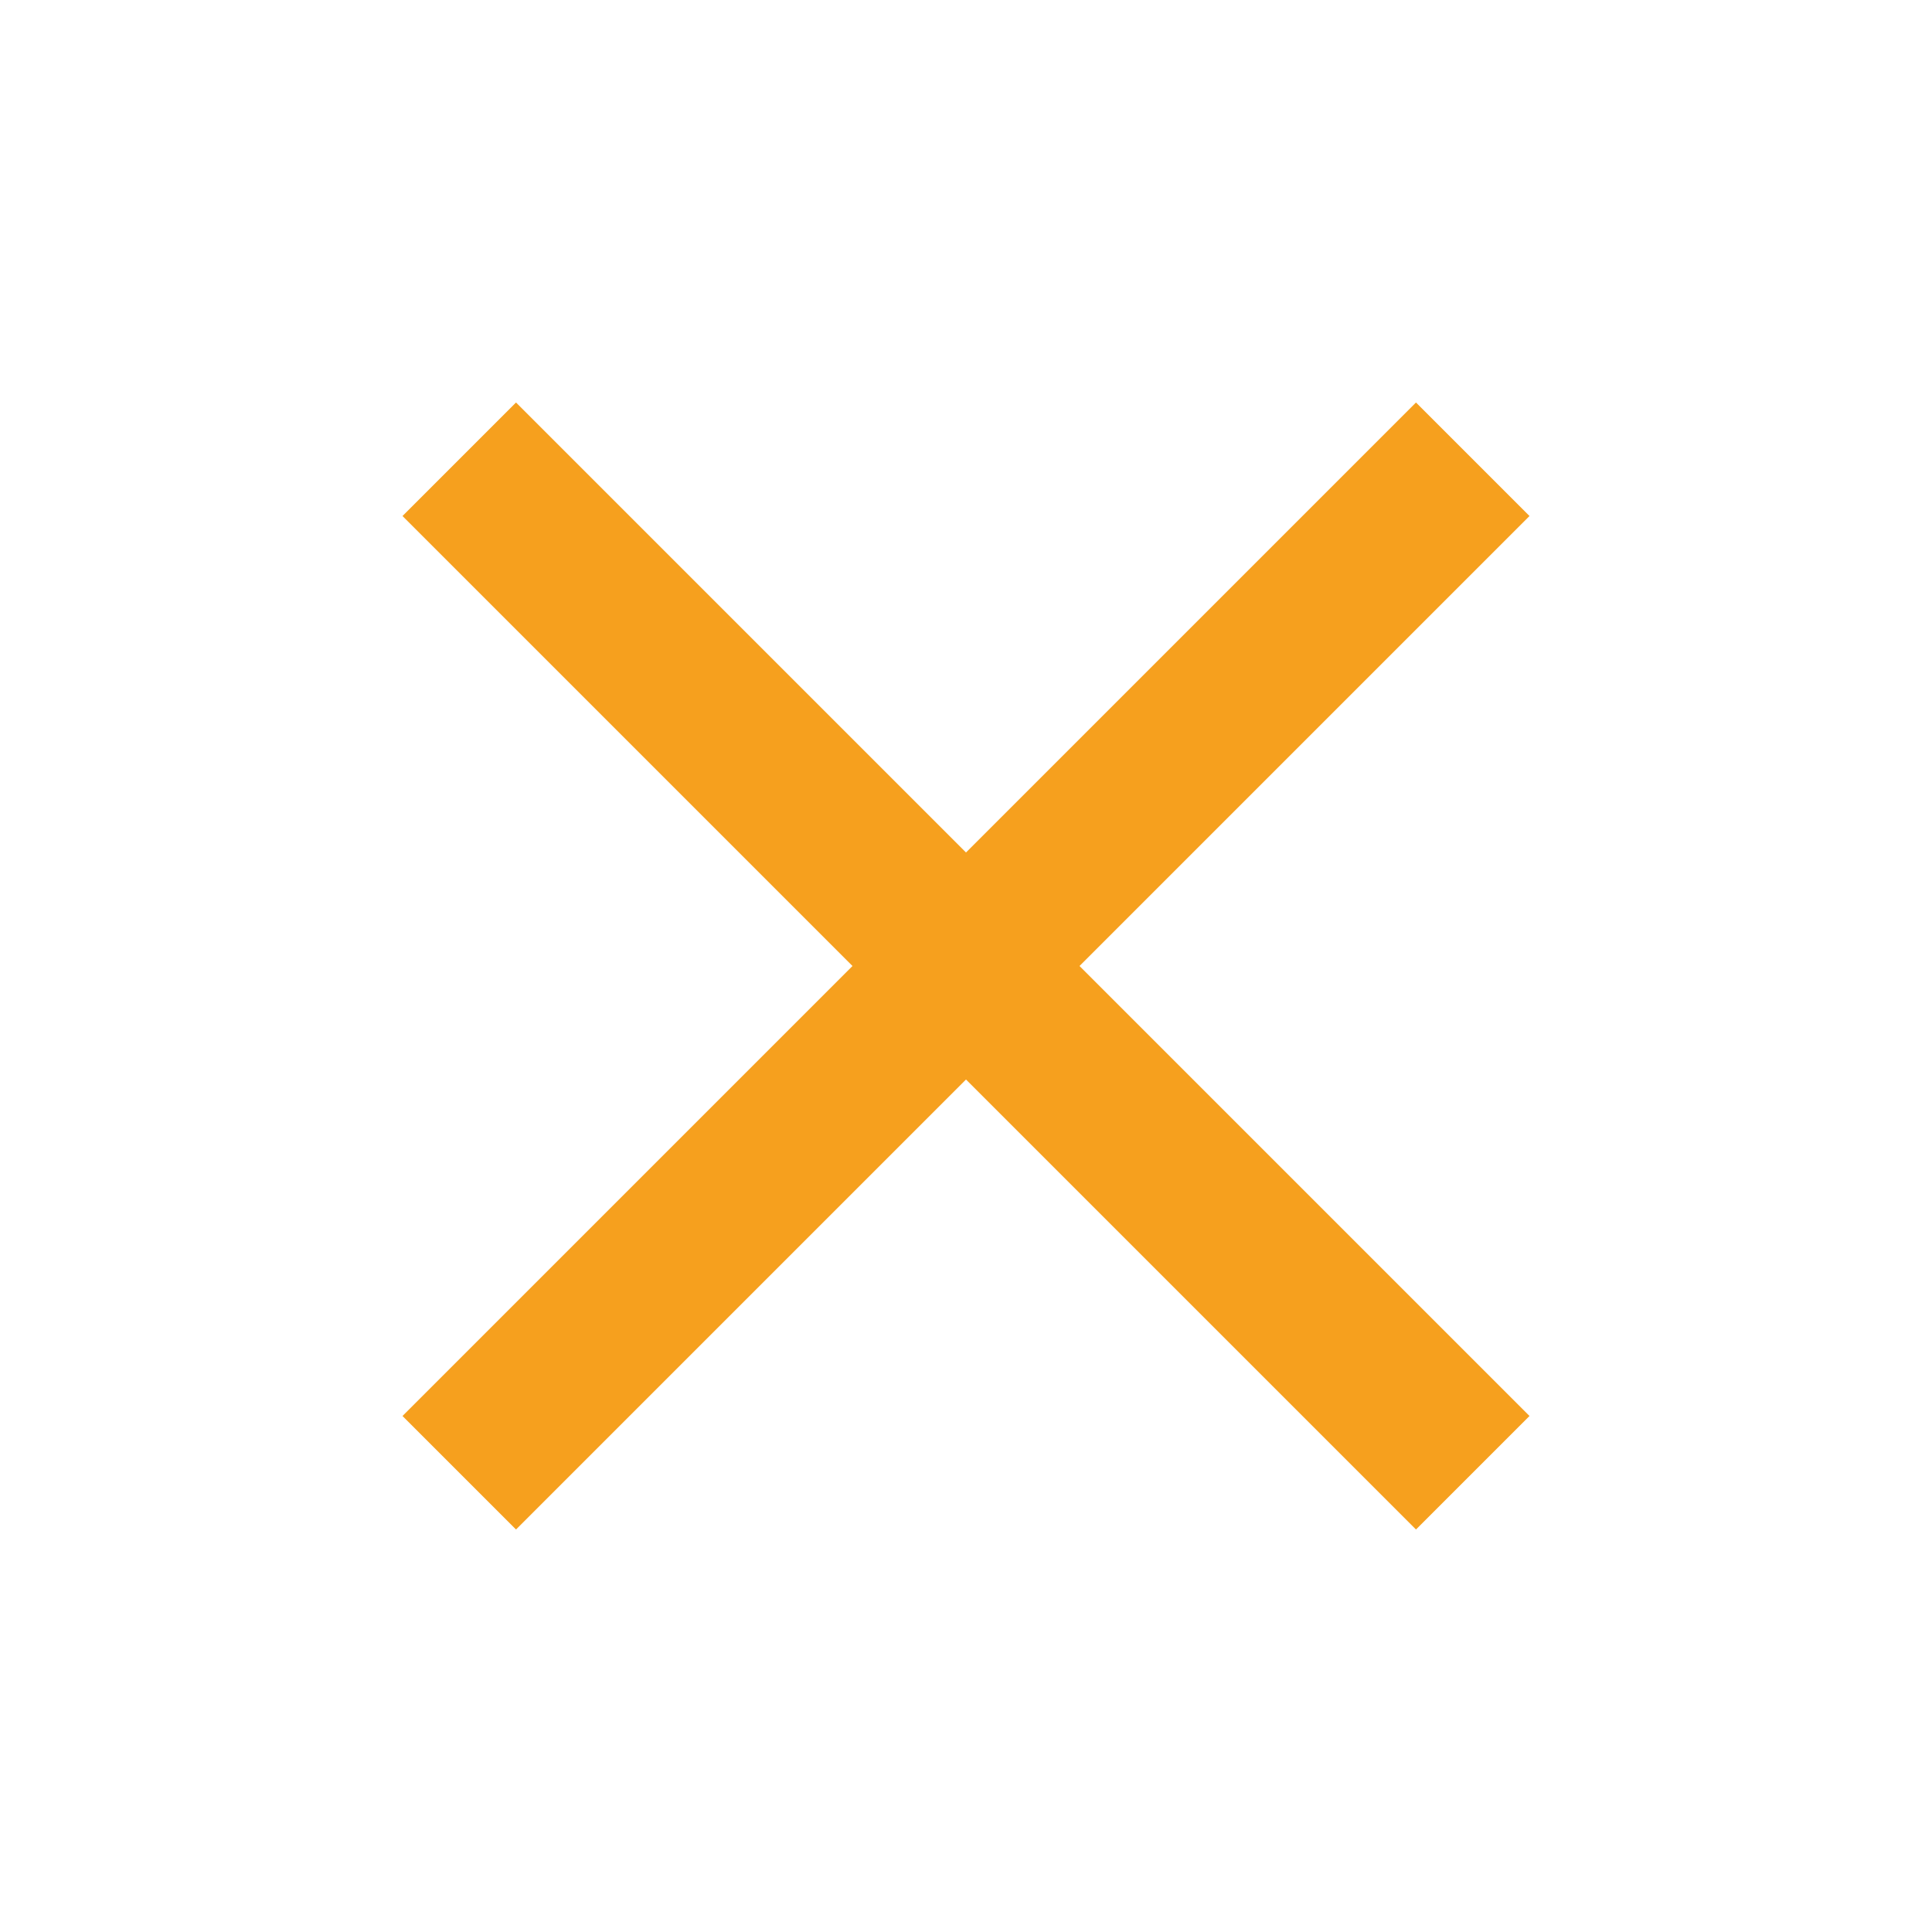
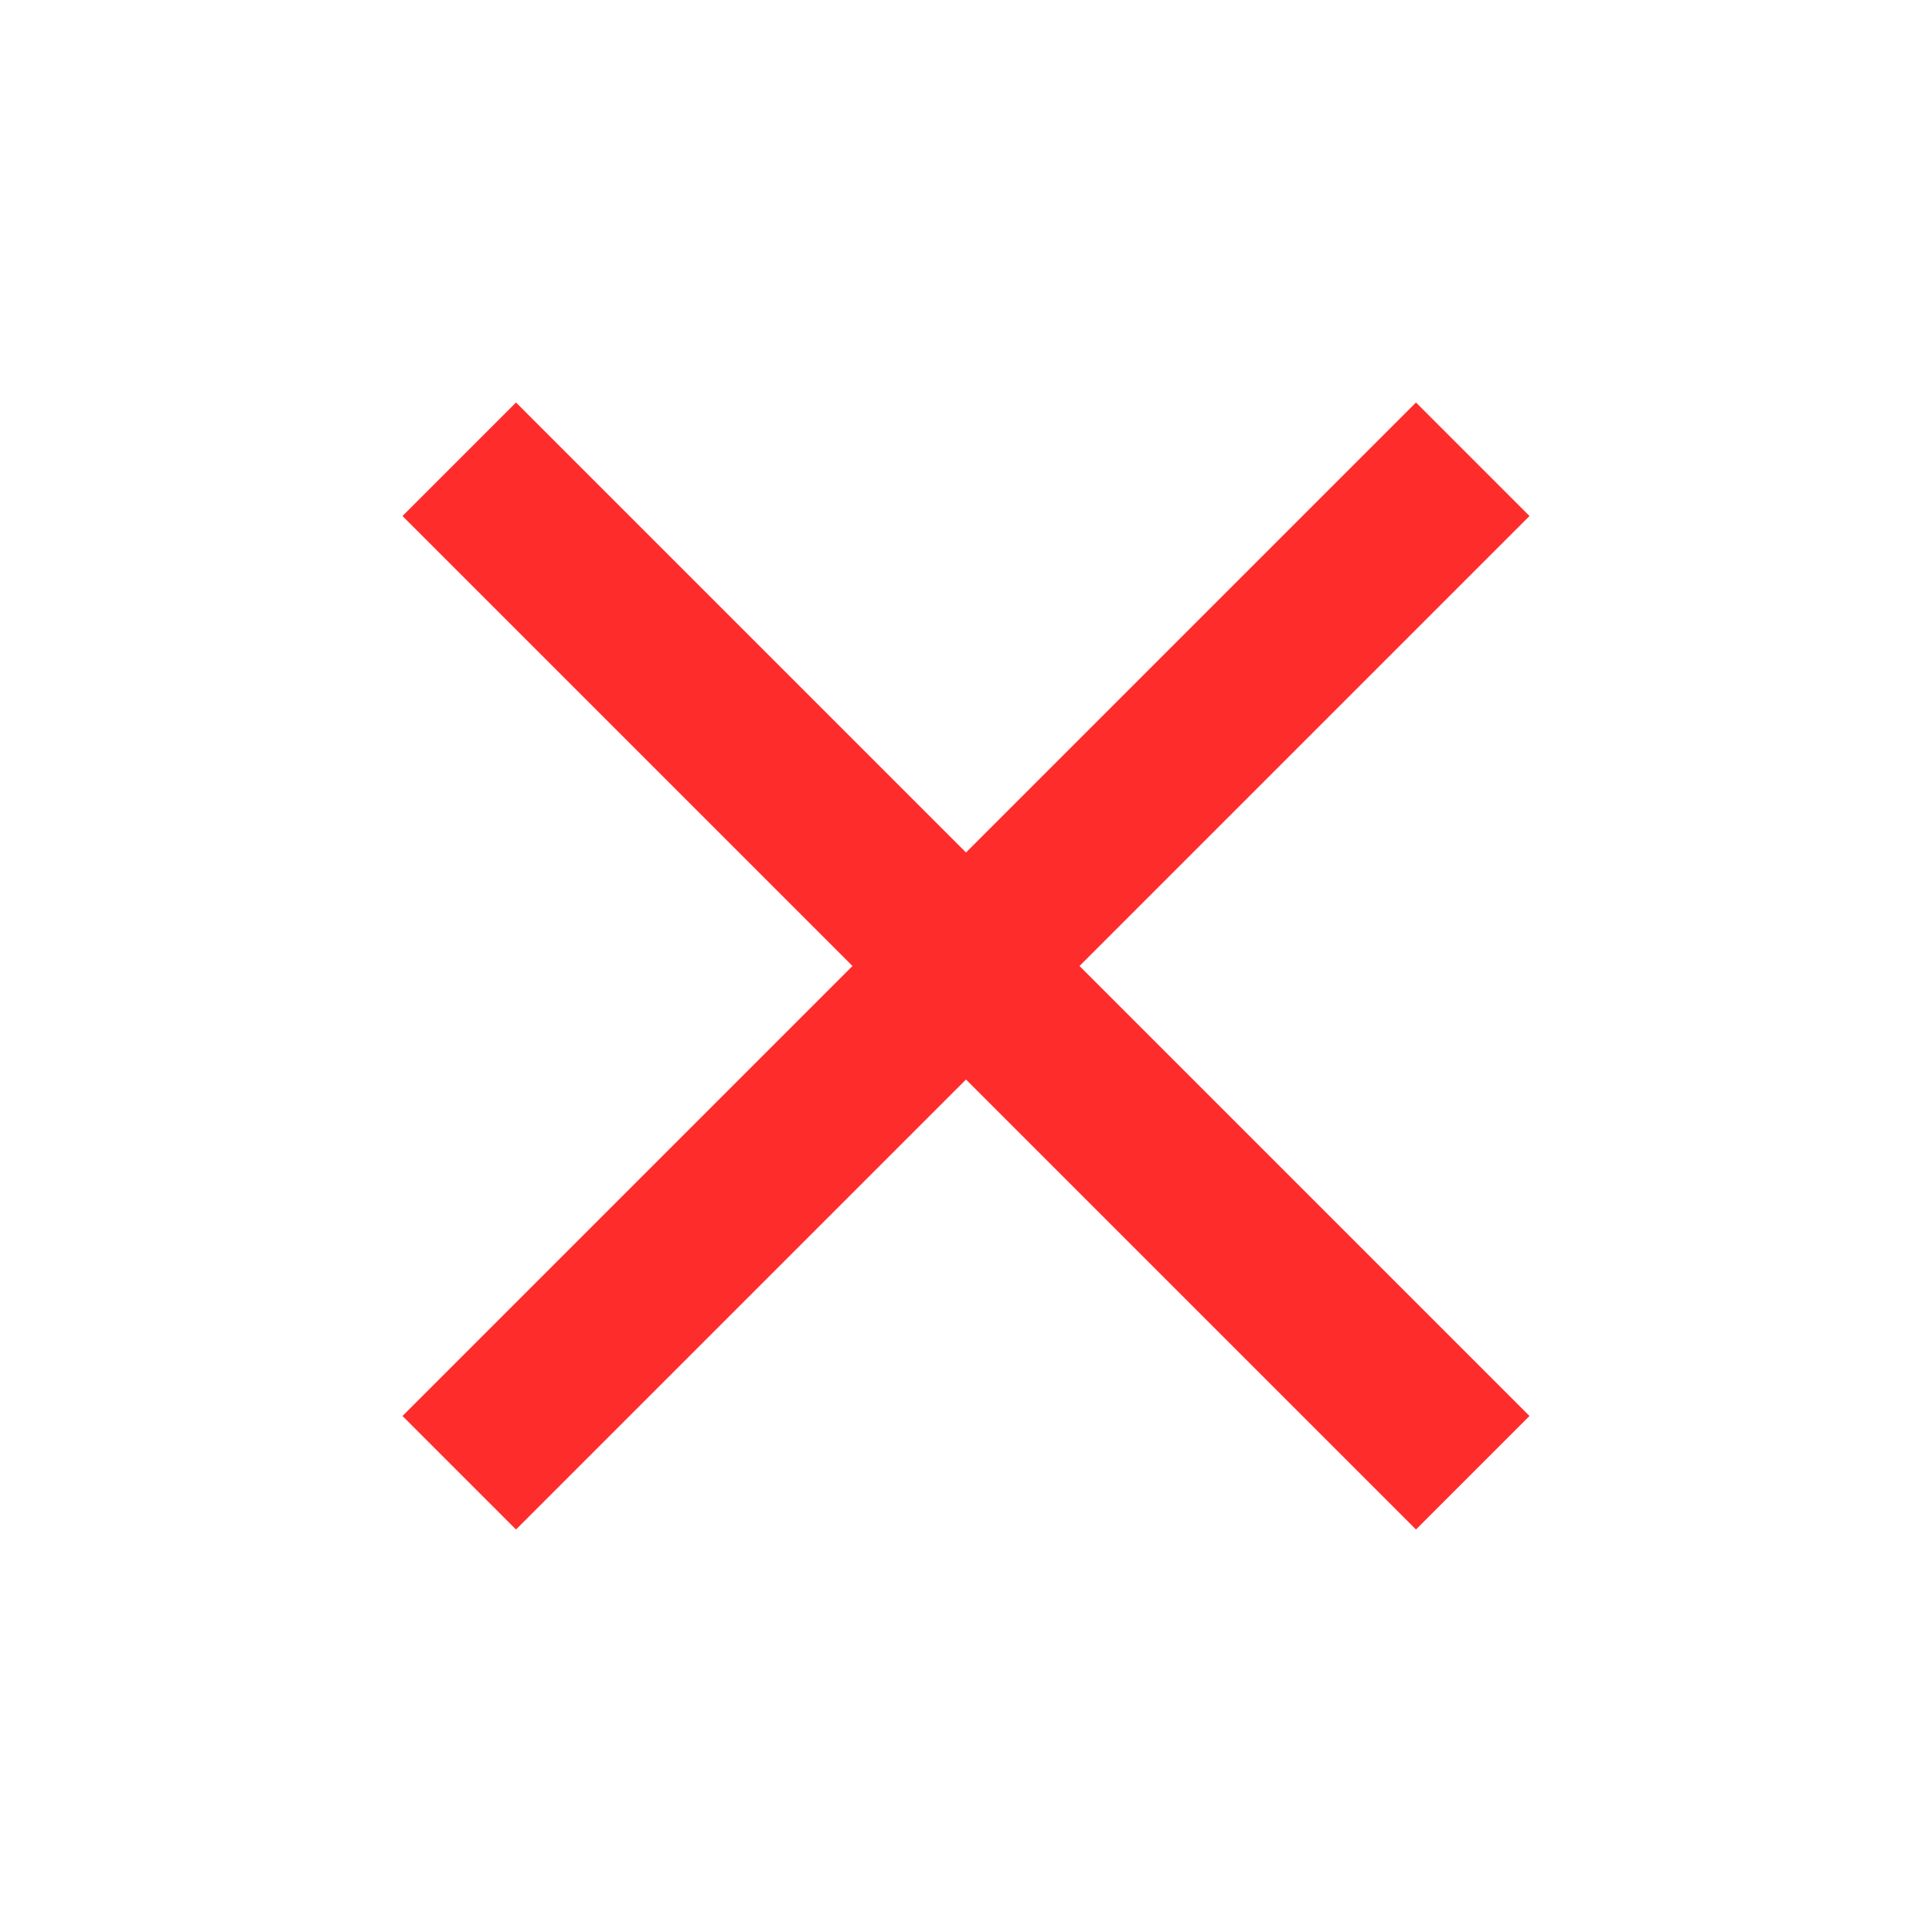
<svg xmlns="http://www.w3.org/2000/svg" width="24" height="24" viewBox="0 0 24 24" fill="none">
-   <path d="M17.59 5L12 10.59L6.41 5L5 6.41L10.59 12L5 17.59L6.41 19L12 13.41L17.59 19L19 17.59L13.41 12L19 6.41L17.59 5Z" fill="#F6A01E" />
+   <path d="M17.59 5L12 10.59L6.41 5L5 6.41L10.59 12L5 17.59L6.41 19L12 13.41L17.59 19L19 17.59L13.41 12L19 6.41L17.59 5Z" fill="#ff2c2c" />
</svg>
